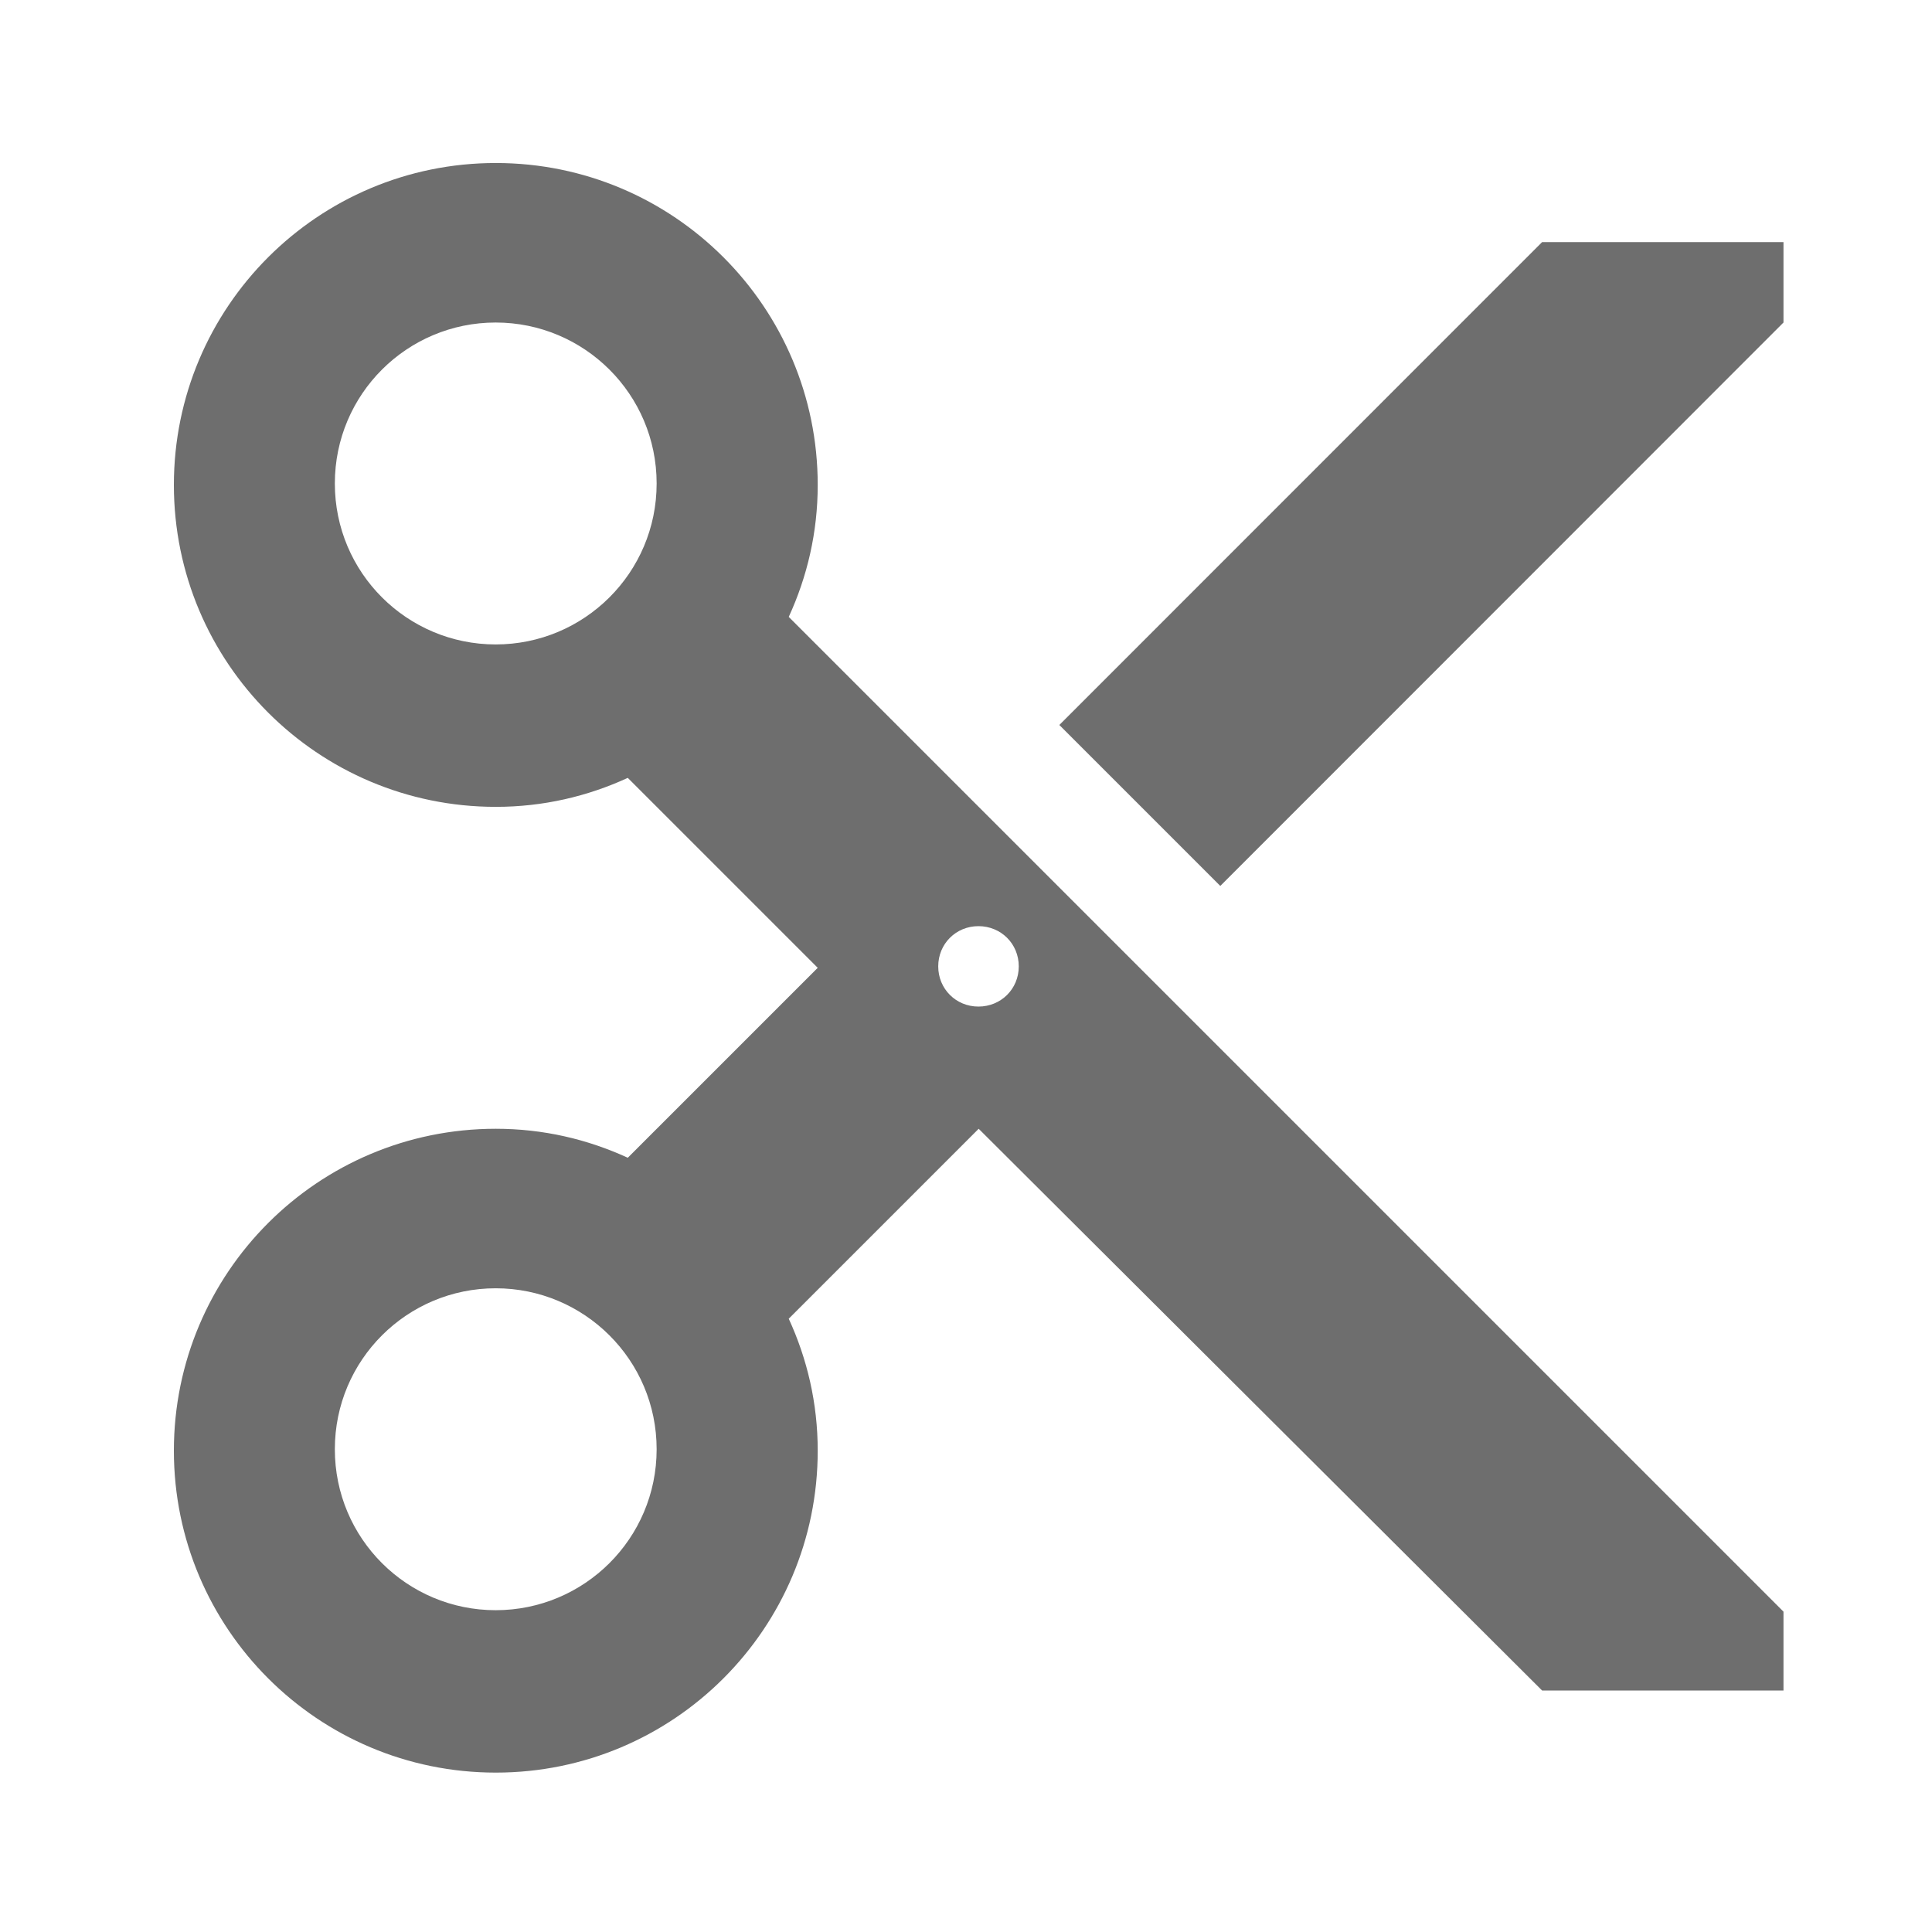
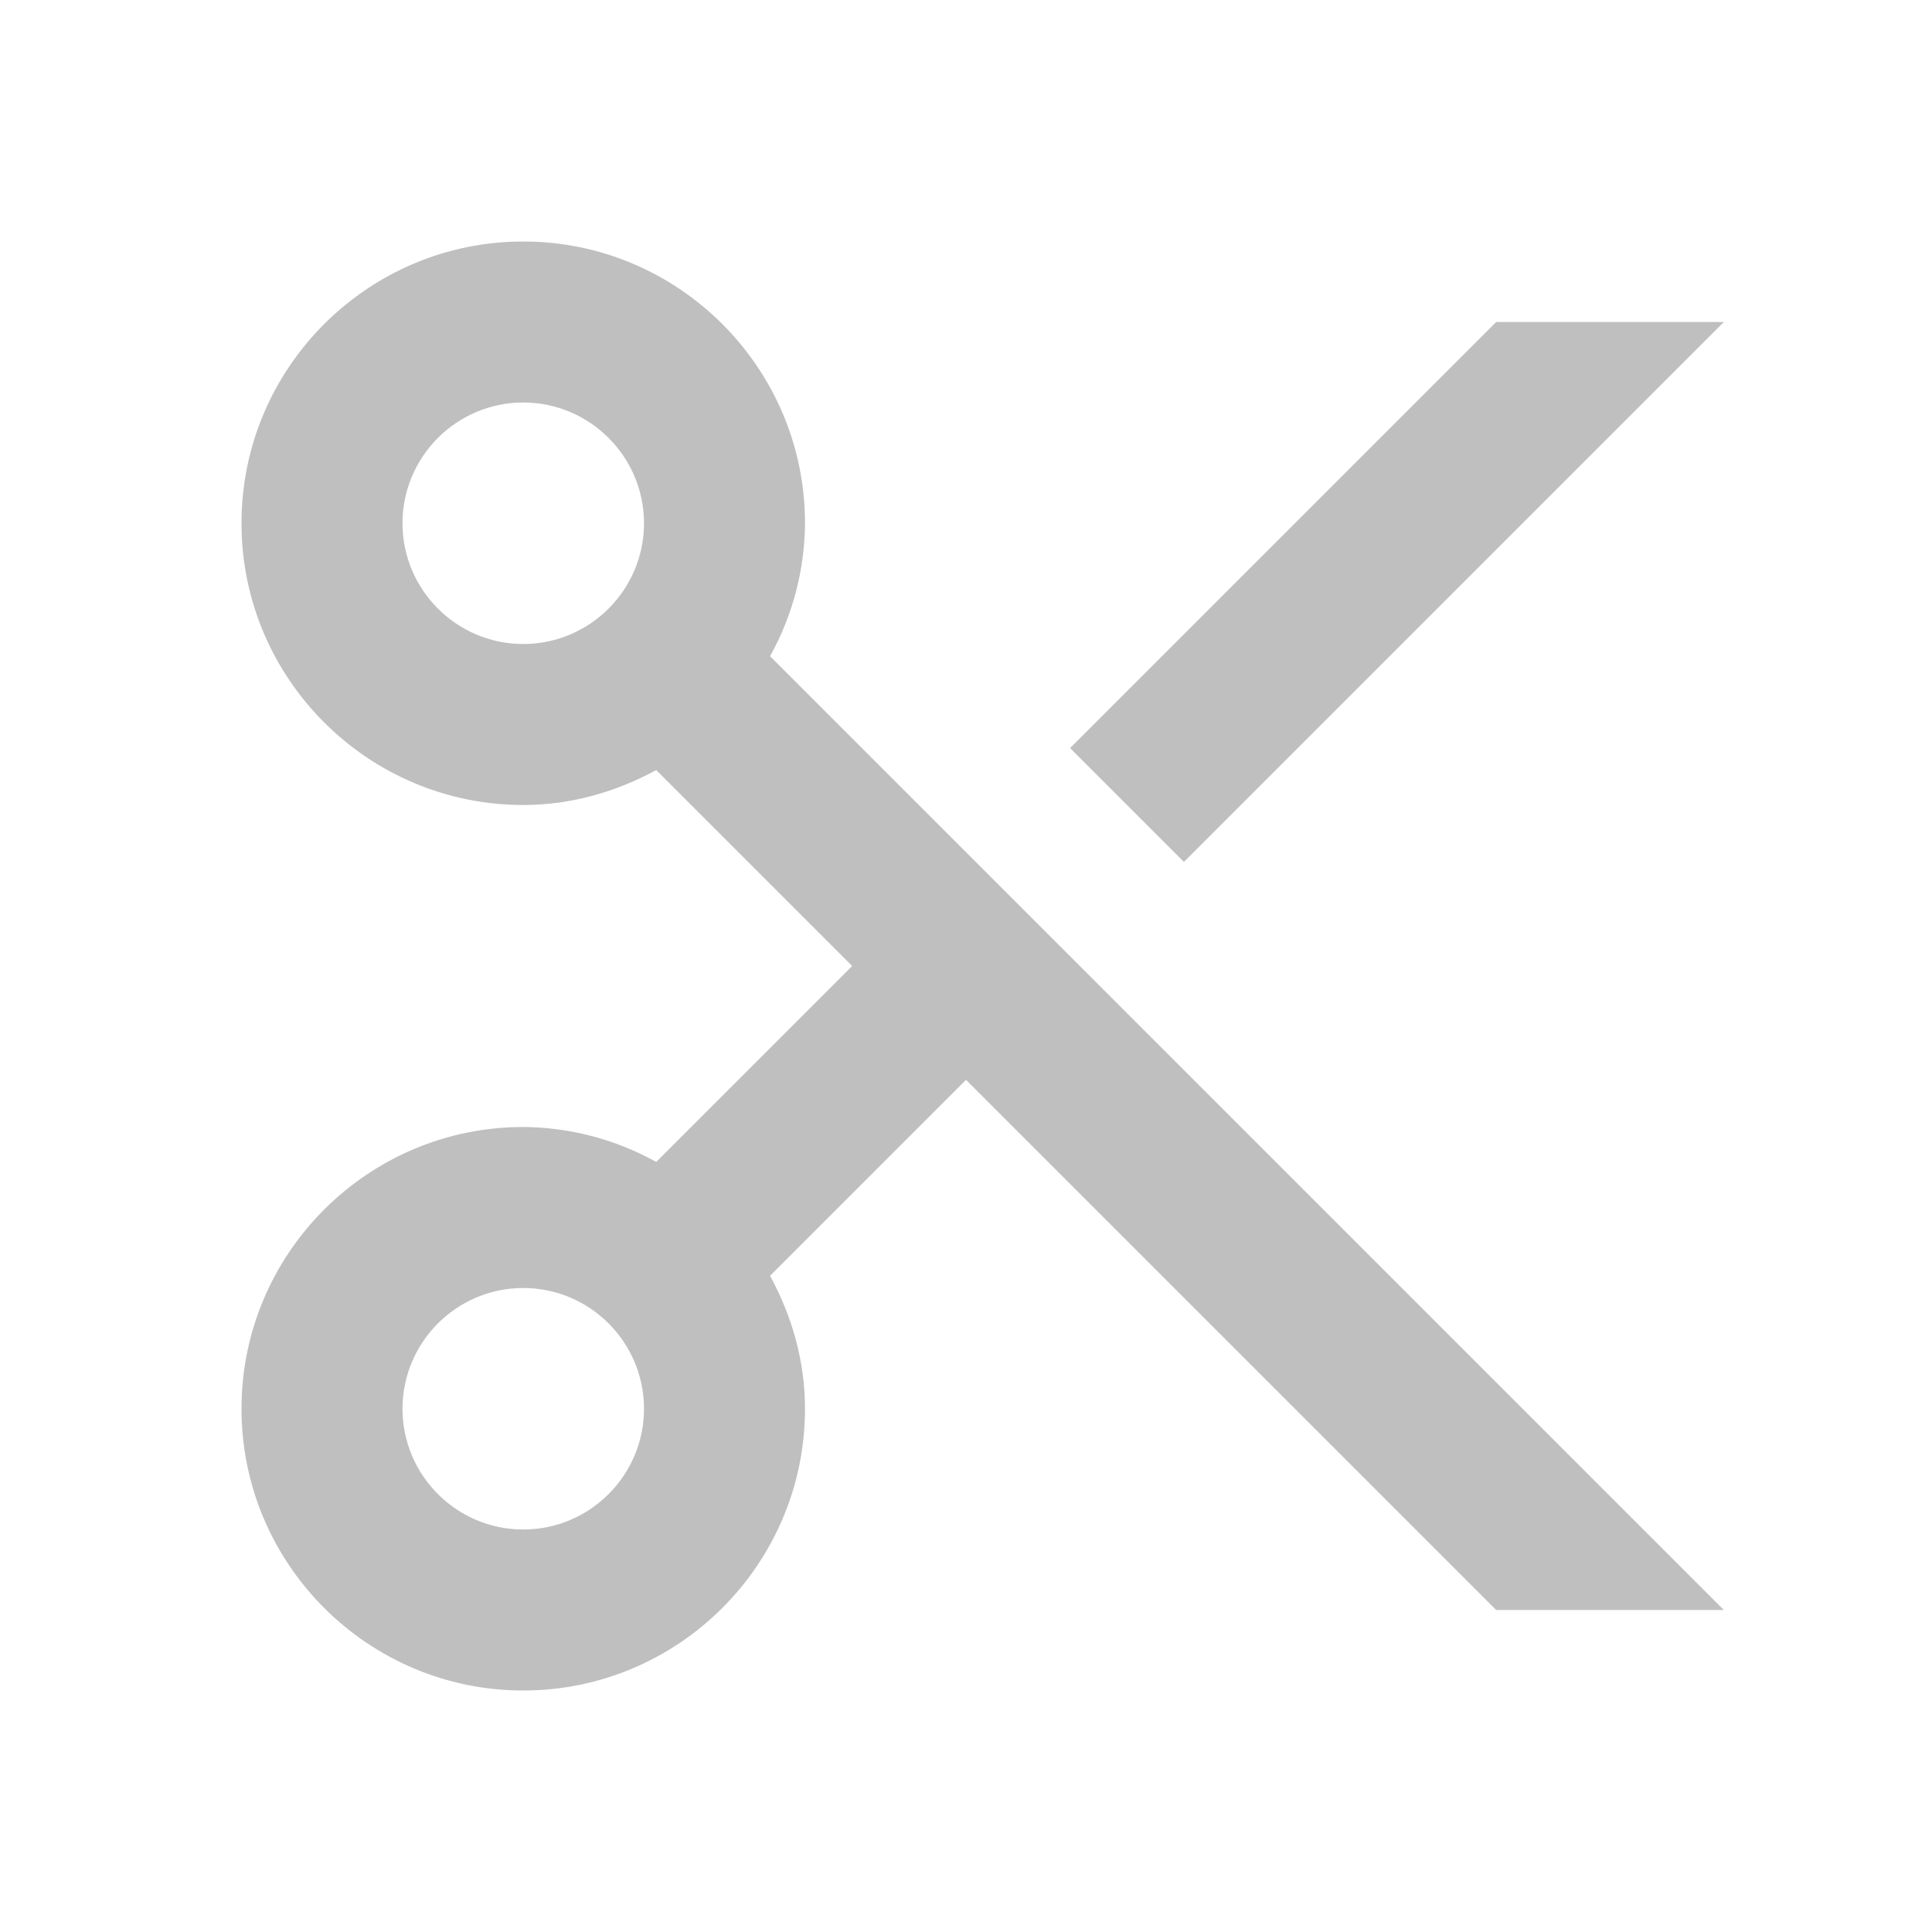
- <svg xmlns="http://www.w3.org/2000/svg" width="16" height="16" viewBox="0 0 16 16">
-   <path fill="#6E6E6E" d="M6.532,5.109 C6.685,4.776 6.772,4.409 6.772,4.016 C6.772,2.543 5.579,1.35 4.106,1.35 C2.633,1.35 1.44,2.543 1.44,4.016 C1.44,5.489 2.633,6.682 4.106,6.682 C4.499,6.682 4.866,6.595 5.199,6.442 L6.772,8.015 L5.199,9.588 C4.866,9.435 4.499,9.348 4.106,9.348 C2.633,9.348 1.44,10.541 1.44,12.014 C1.44,13.487 2.633,14.68 4.106,14.68 C5.579,14.68 6.772,13.487 6.772,12.014 C6.772,11.621 6.685,11.254 6.532,10.921 L8.105,9.348 L12.771,14 L14.77,14 L14.77,13.347 L6.532,5.109 Z M4.105,5.337 C3.372,5.337 2.773,4.744 2.773,4.004 C2.773,3.264 3.372,2.671 4.105,2.671 C4.838,2.671 5.438,3.264 5.438,4.004 C5.438,4.744 4.838,5.337 4.105,5.337 Z M4.105,13.335 C3.372,13.335 2.773,12.742 2.773,12.002 C2.773,11.262 3.372,10.669 4.105,10.669 C4.838,10.669 5.438,11.262 5.438,12.002 C5.438,12.742 4.838,13.335 4.105,13.335 Z M8.103,8.336 C7.917,8.336 7.77,8.19 7.77,8.003 C7.77,7.816 7.917,7.67 8.103,7.67 C8.29,7.67 8.437,7.816 8.437,8.003 C8.437,8.19 8.29,8.336 8.103,8.336 Z M12.771,2.005 L8.773,6.004 L10.106,7.337 L14.77,2.671 L14.77,2.005 L12.771,2.005 Z" />
+ <svg xmlns="http://www.w3.org/2000/svg" t="1673957863768" class="icon" viewBox="0 0 1024 1024" version="1.1" p-id="20358" width="16" height="16">
+   <path d="M347.819 615.851A147.157 147.157 0 0 0 277.333 597.333C194.987 597.333 128 664.32 128 746.667S194.987 896 277.333 896s149.333-66.987 149.333-149.333c0-25.643-7.083-49.408-18.517-70.485L512 572.331 793.003 853.333h120.661L408.149 347.819A147.157 147.157 0 0 0 426.667 277.333C426.667 194.987 359.68 128 277.333 128S128 194.987 128 277.333 194.987 426.667 277.333 426.667c25.643 0 49.408-7.083 70.485-18.517L451.669 512l-103.851 103.851zM277.333 810.667c-35.285 0-64-28.715-64-64S242.048 682.667 277.333 682.667s64 28.715 64 64S312.619 810.667 277.333 810.667zM213.333 277.333C213.333 242.048 242.048 213.333 277.333 213.333S341.333 242.048 341.333 277.333 312.619 341.333 277.333 341.333 213.333 312.619 213.333 277.333z" fill="#bfbfbf" p-id="20359" />
+   <path d="M567.168 396.501l60.331 60.331L913.664 170.667h-120.661z" fill="#bfbfbf" p-id="20360" />
</svg>
